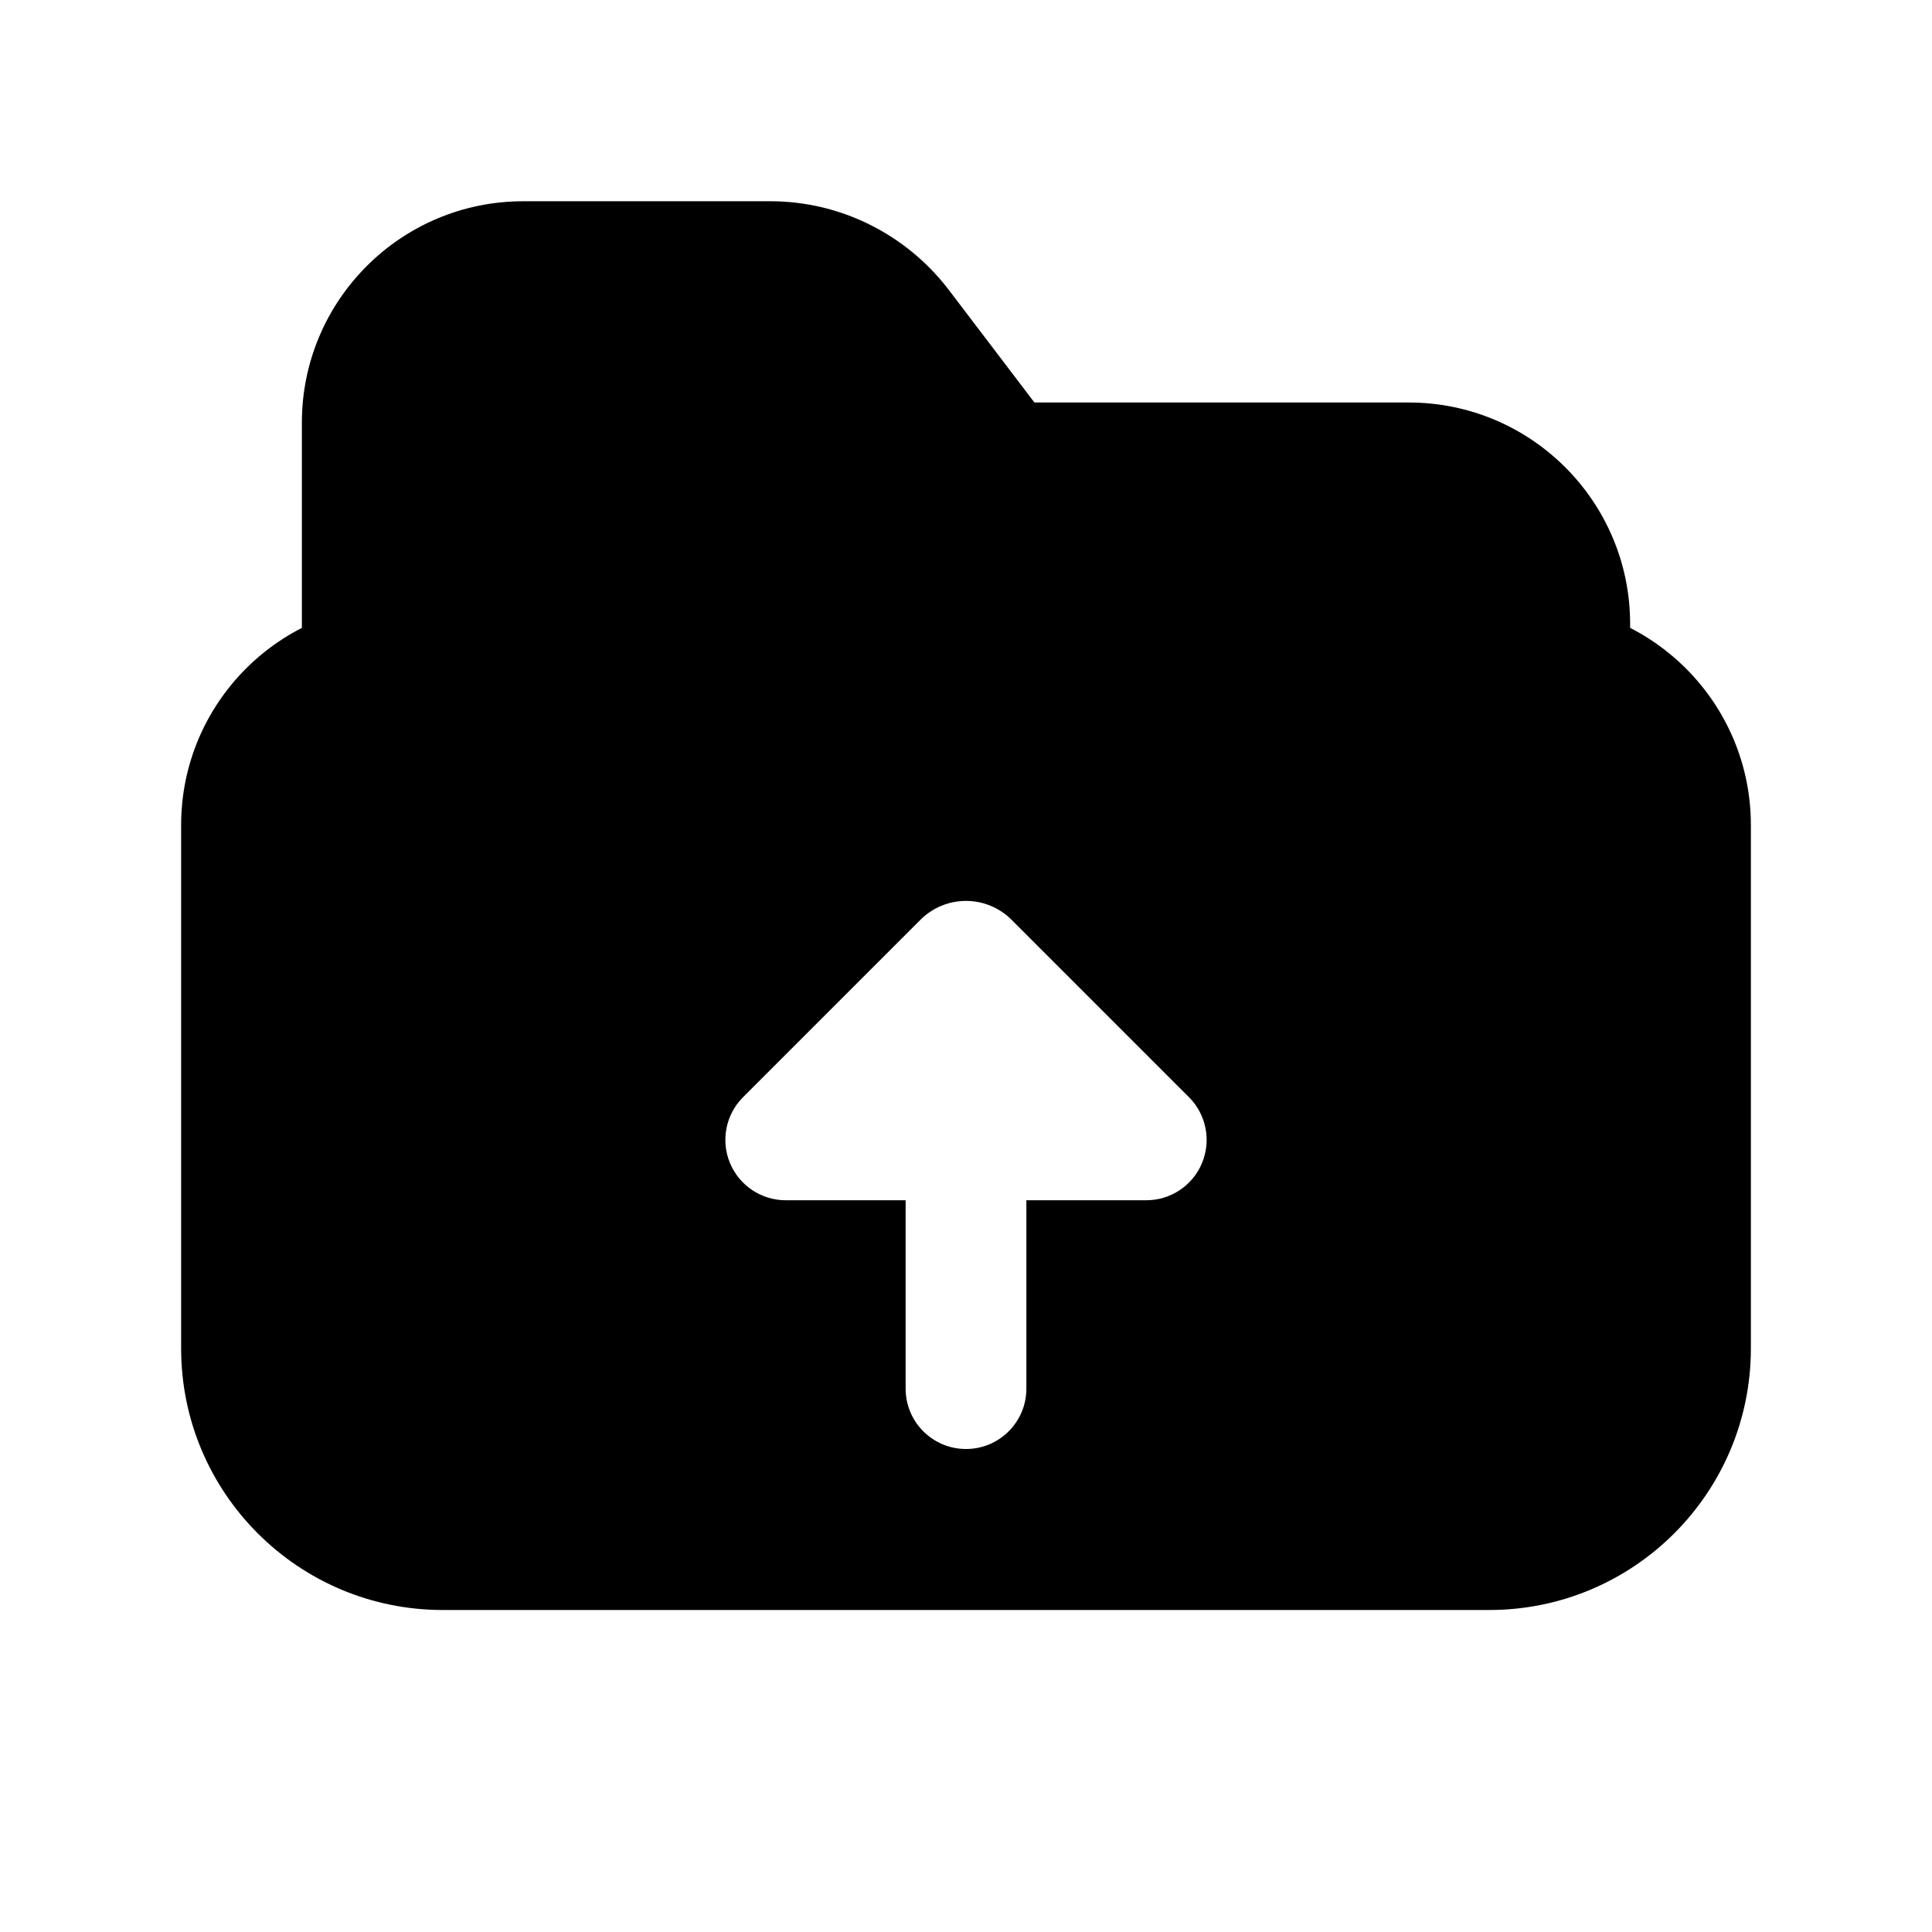
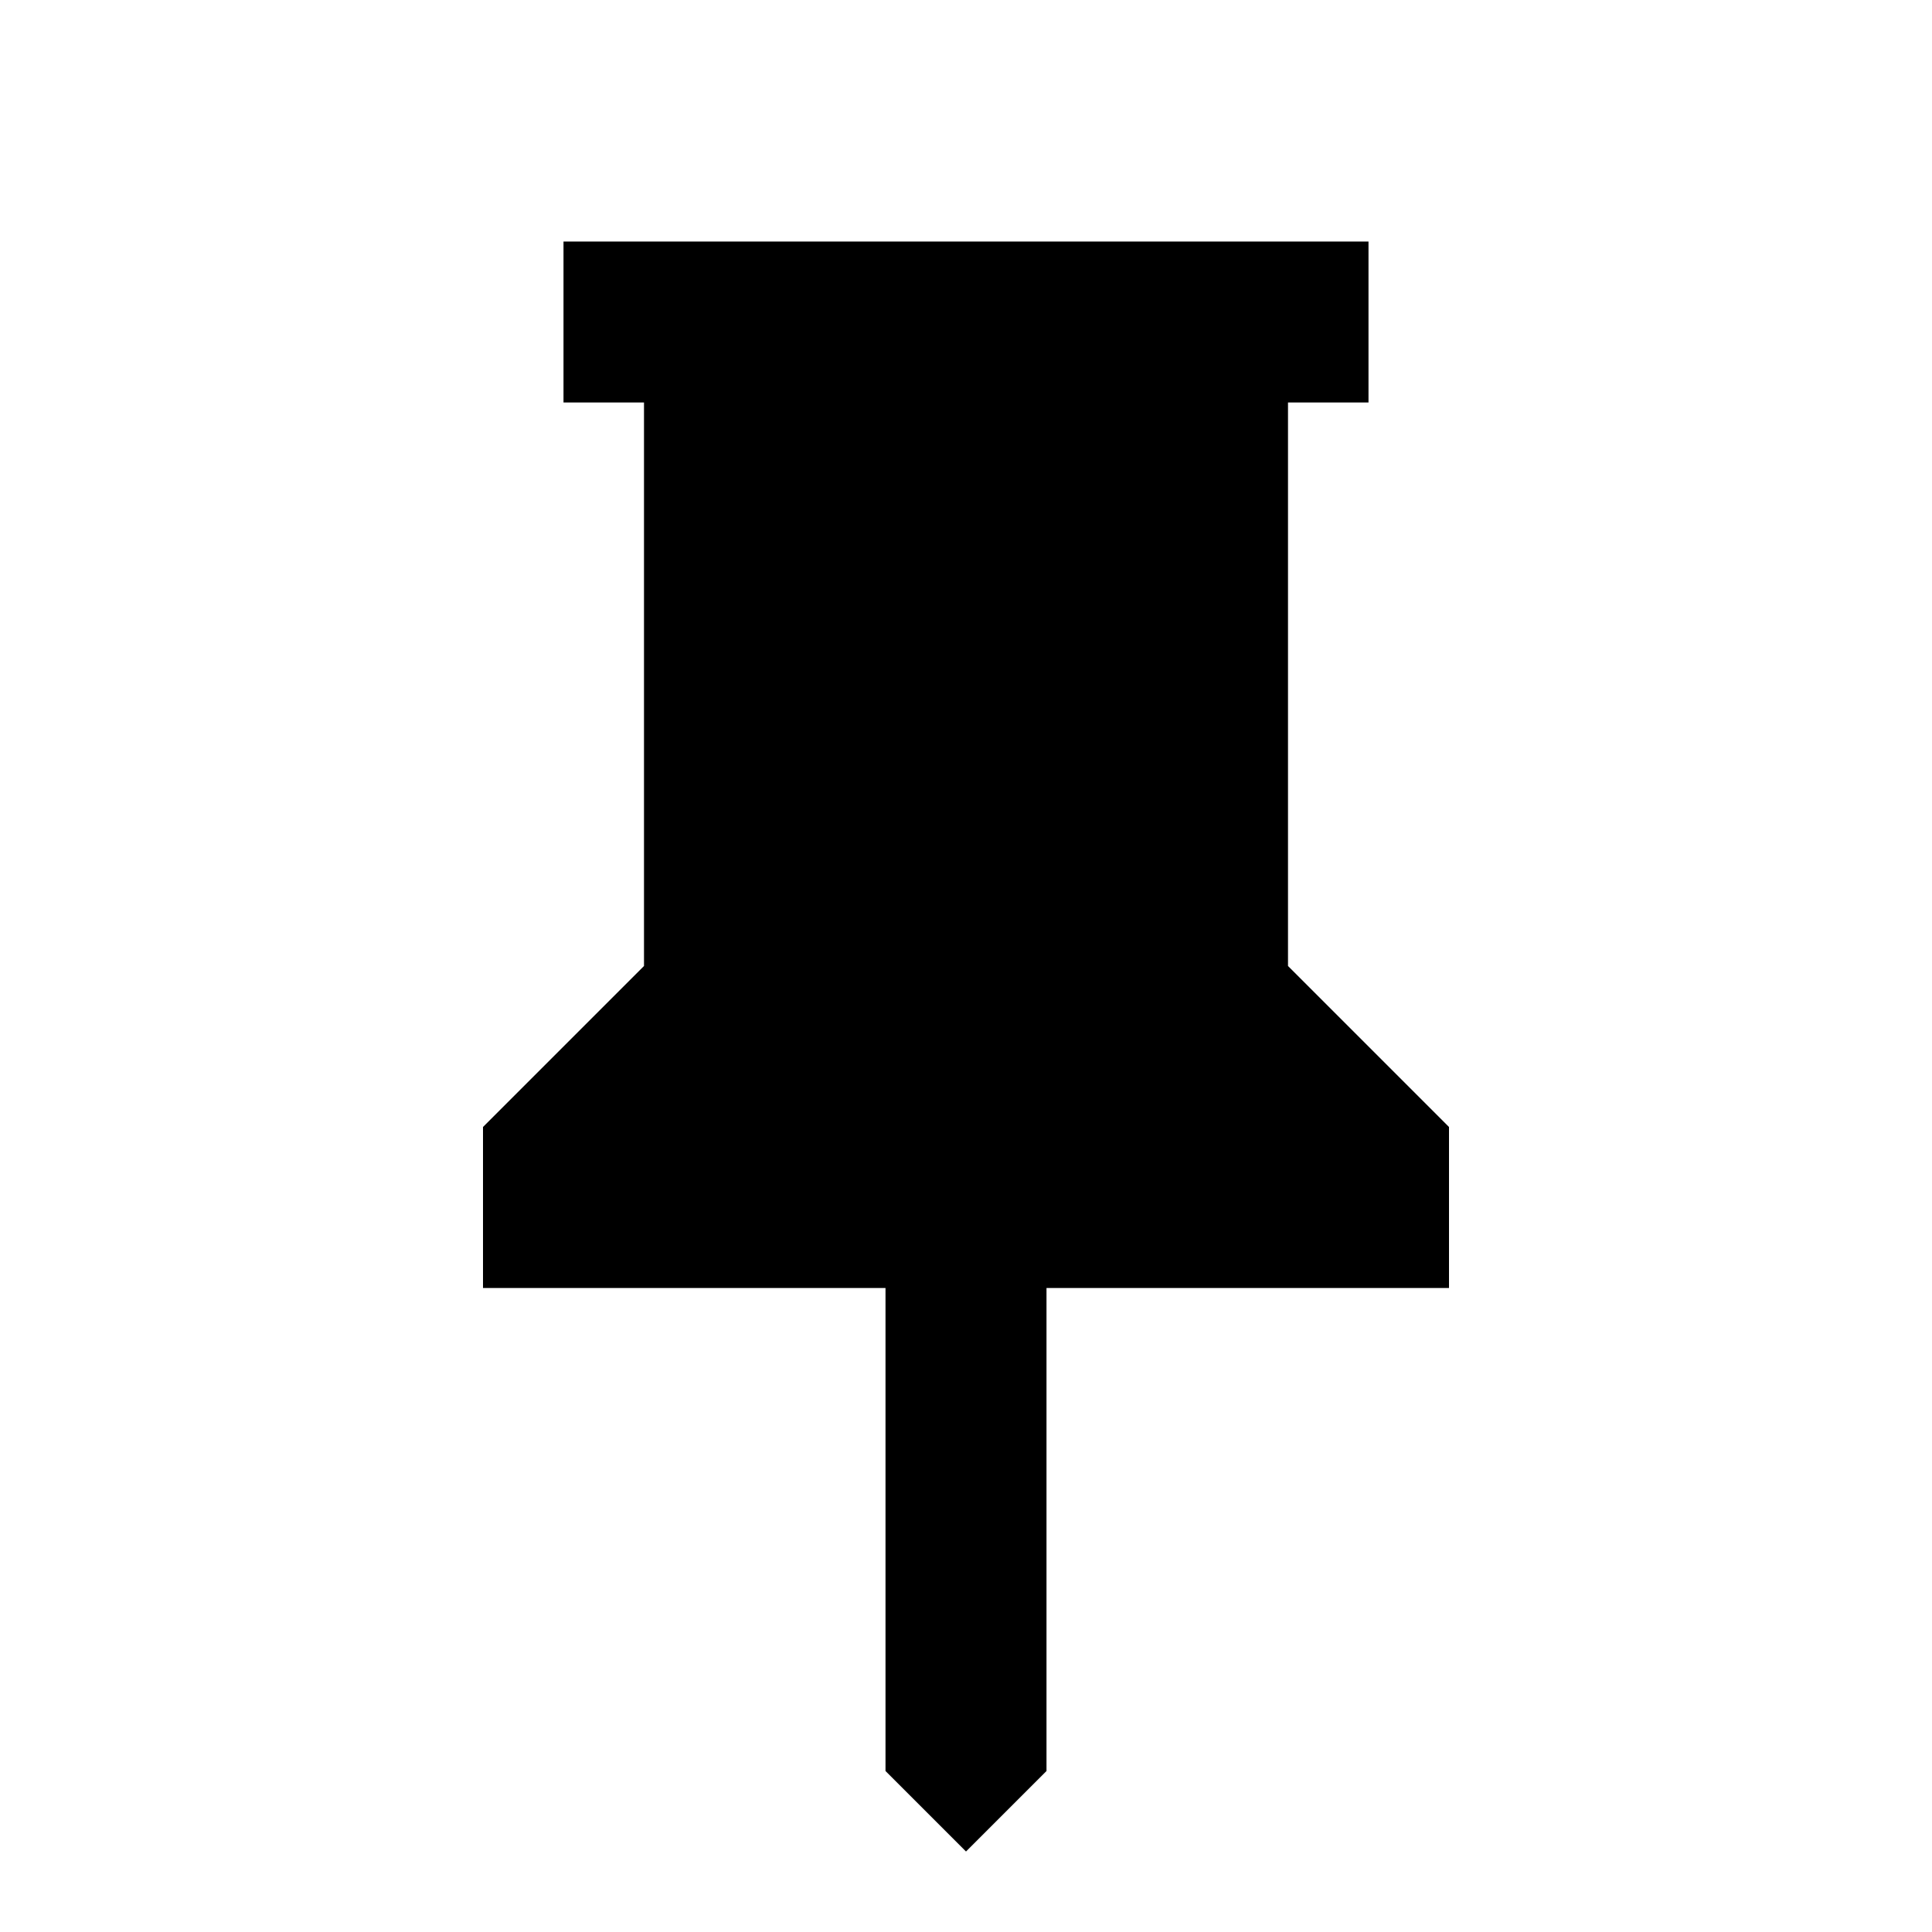
- <svg xmlns="http://www.w3.org/2000/svg" viewBox="0 0 24 24">
-   <path fill="currentColor" d="M3.75 5.25A2.75 2.75 0 0 1 6.5 2.5h3.07c.86 0 1.67.4 2.2 1.08l1.08 1.42h4.65A2.75 2.75 0 0 1 20.25 7.75v1H3.75v-3.5Z" />
-   <path fill="currentColor" d="M2.25 10.25A2.75 2.75 0 0 1 5 7.5h14a2.75 2.75 0 0 1 2.75 2.75v6.5A3.25 3.25 0 0 1 18.5 20H5.5a3.25 3.25 0 0 1-3.25-3.25v-6.5Zm9.18 1.18-2.2 2.2a.75.75 0 0 0 .53 1.28h1.49v2.34a.75.75 0 0 0 1.5 0v-2.34h1.49a.75.75 0 0 0 .53-1.28l-2.2-2.2a.8.8 0 0 0-1.14 0Z" />
+ <svg xmlns="http://www.w3.org/2000/svg" height="24px" viewBox="0 -960 960 960" width="24px" fill="currentColor">
+   <path d="m640-480 80 80v80H520v240l-40 40-40-40v-240H240v-80l80-80v-280h-40v-80h400v80h-40v280Z" />
</svg>
